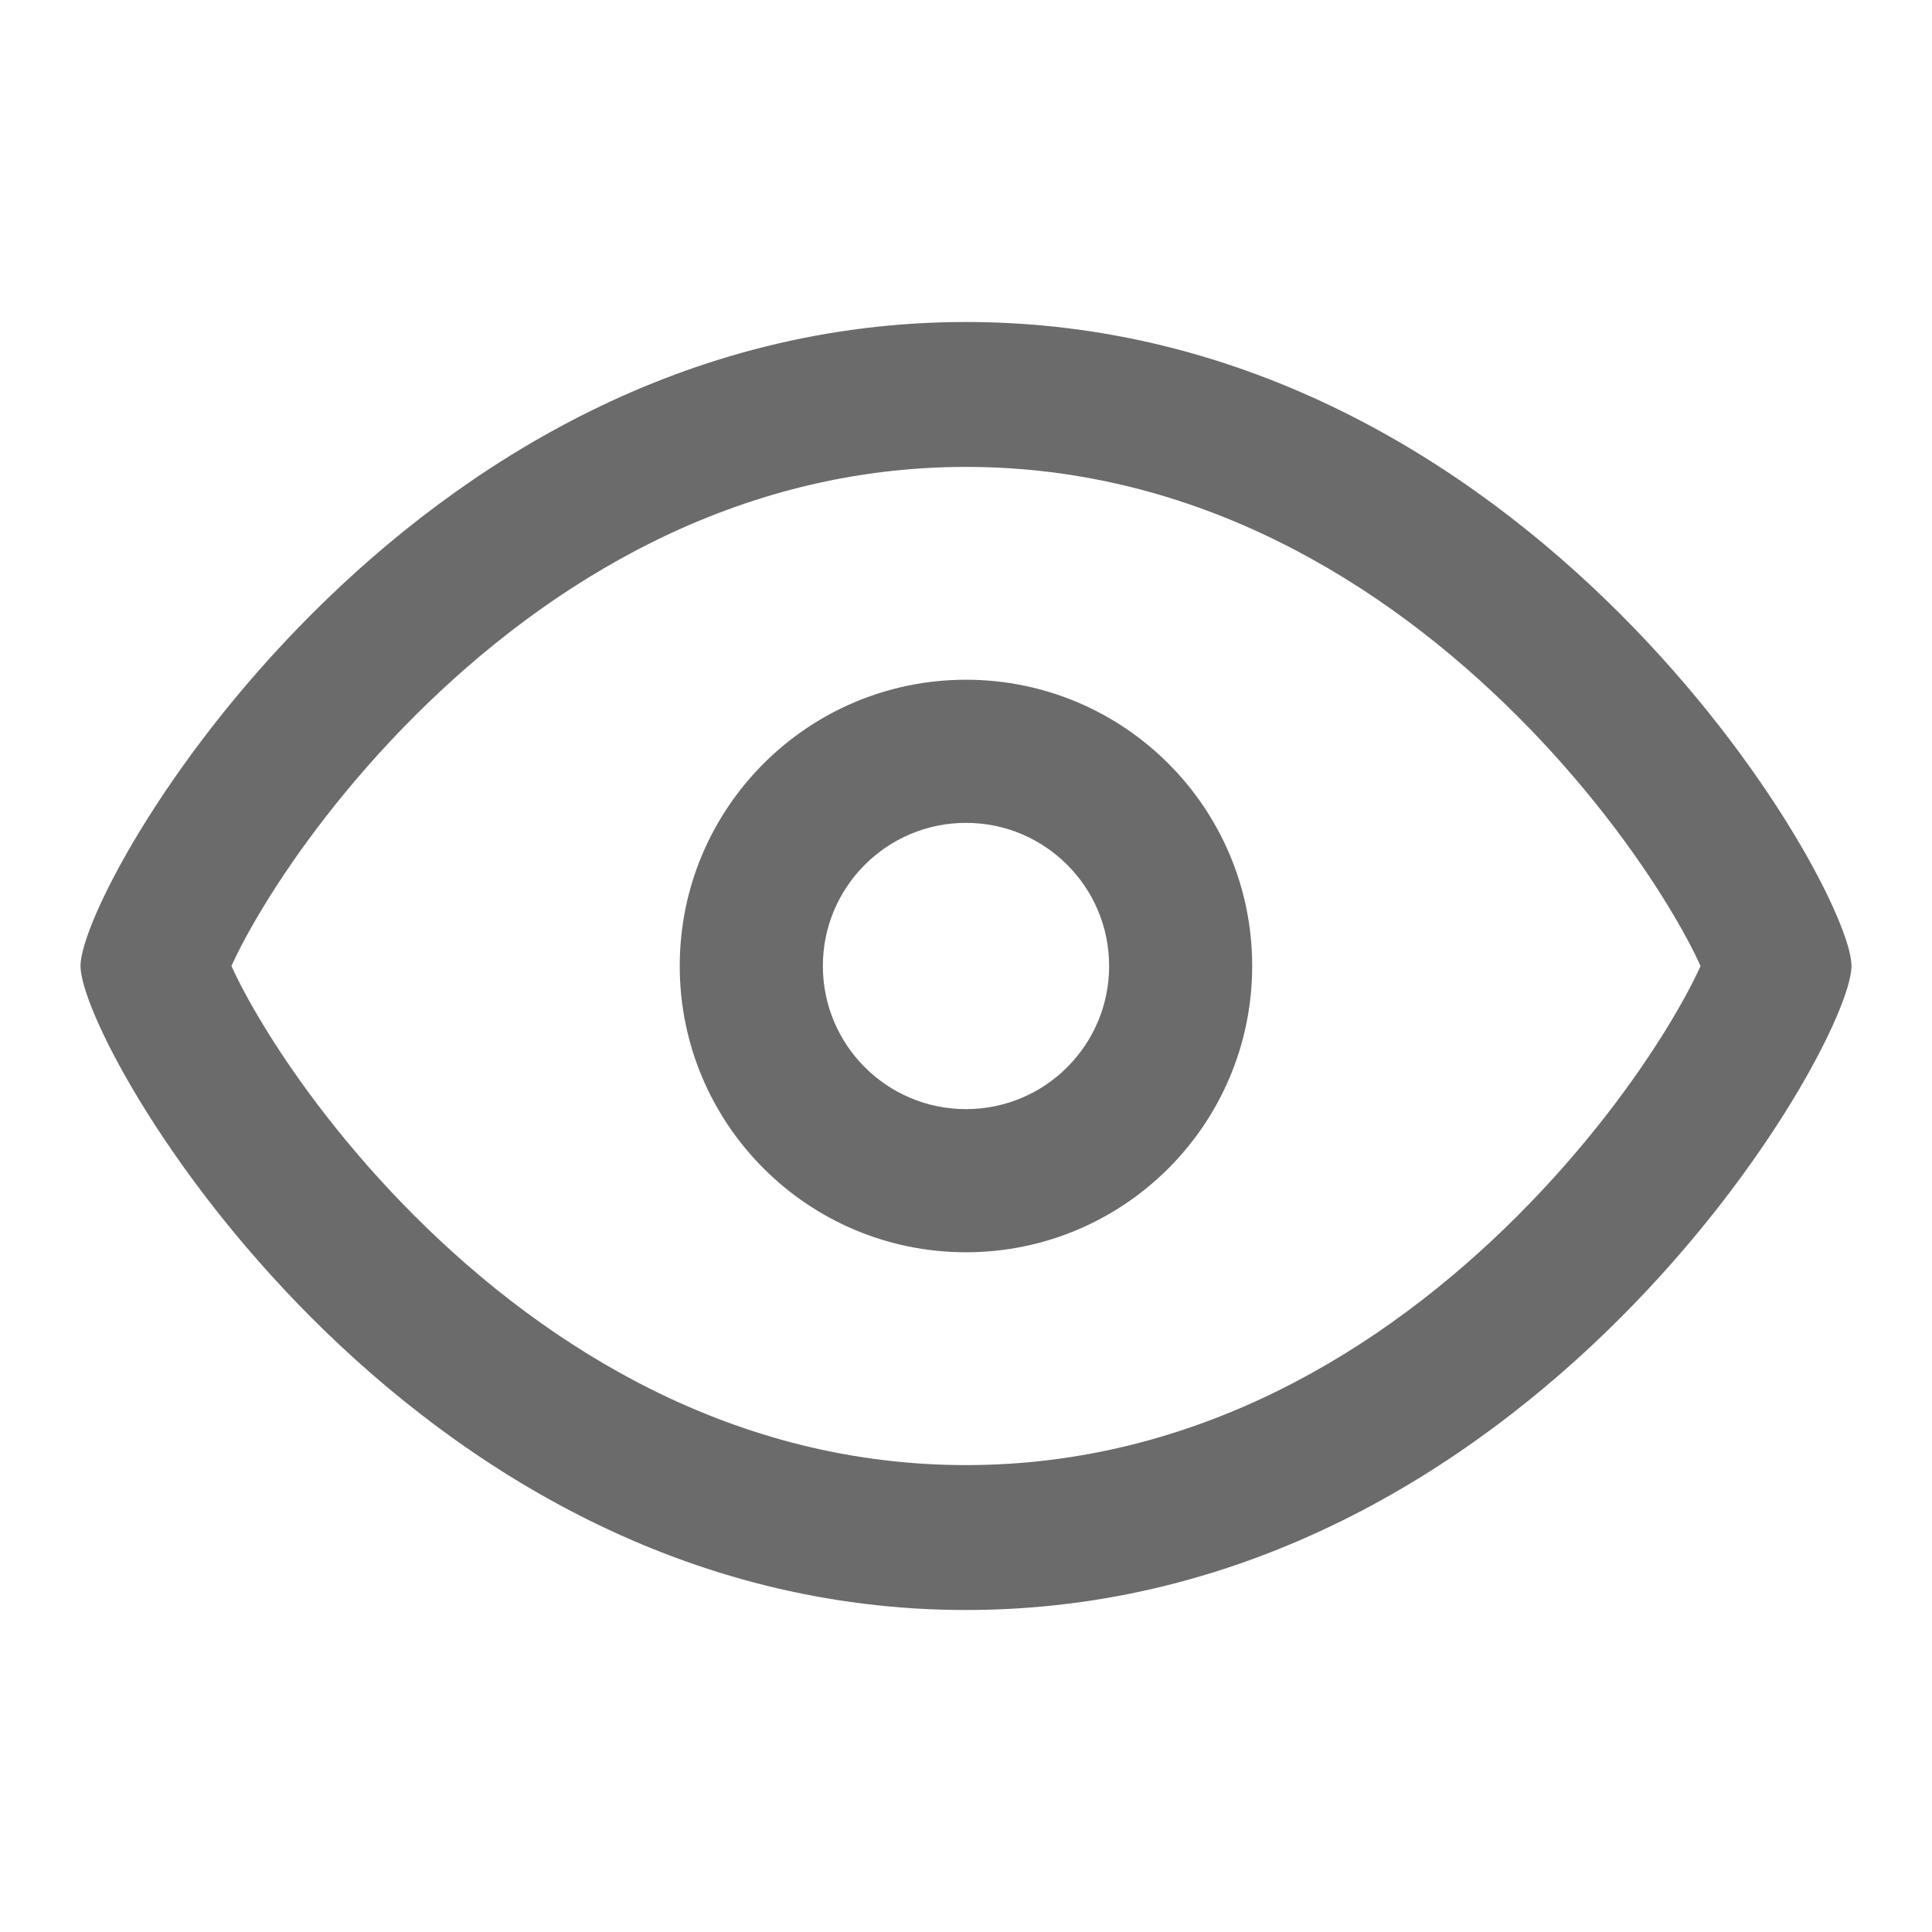
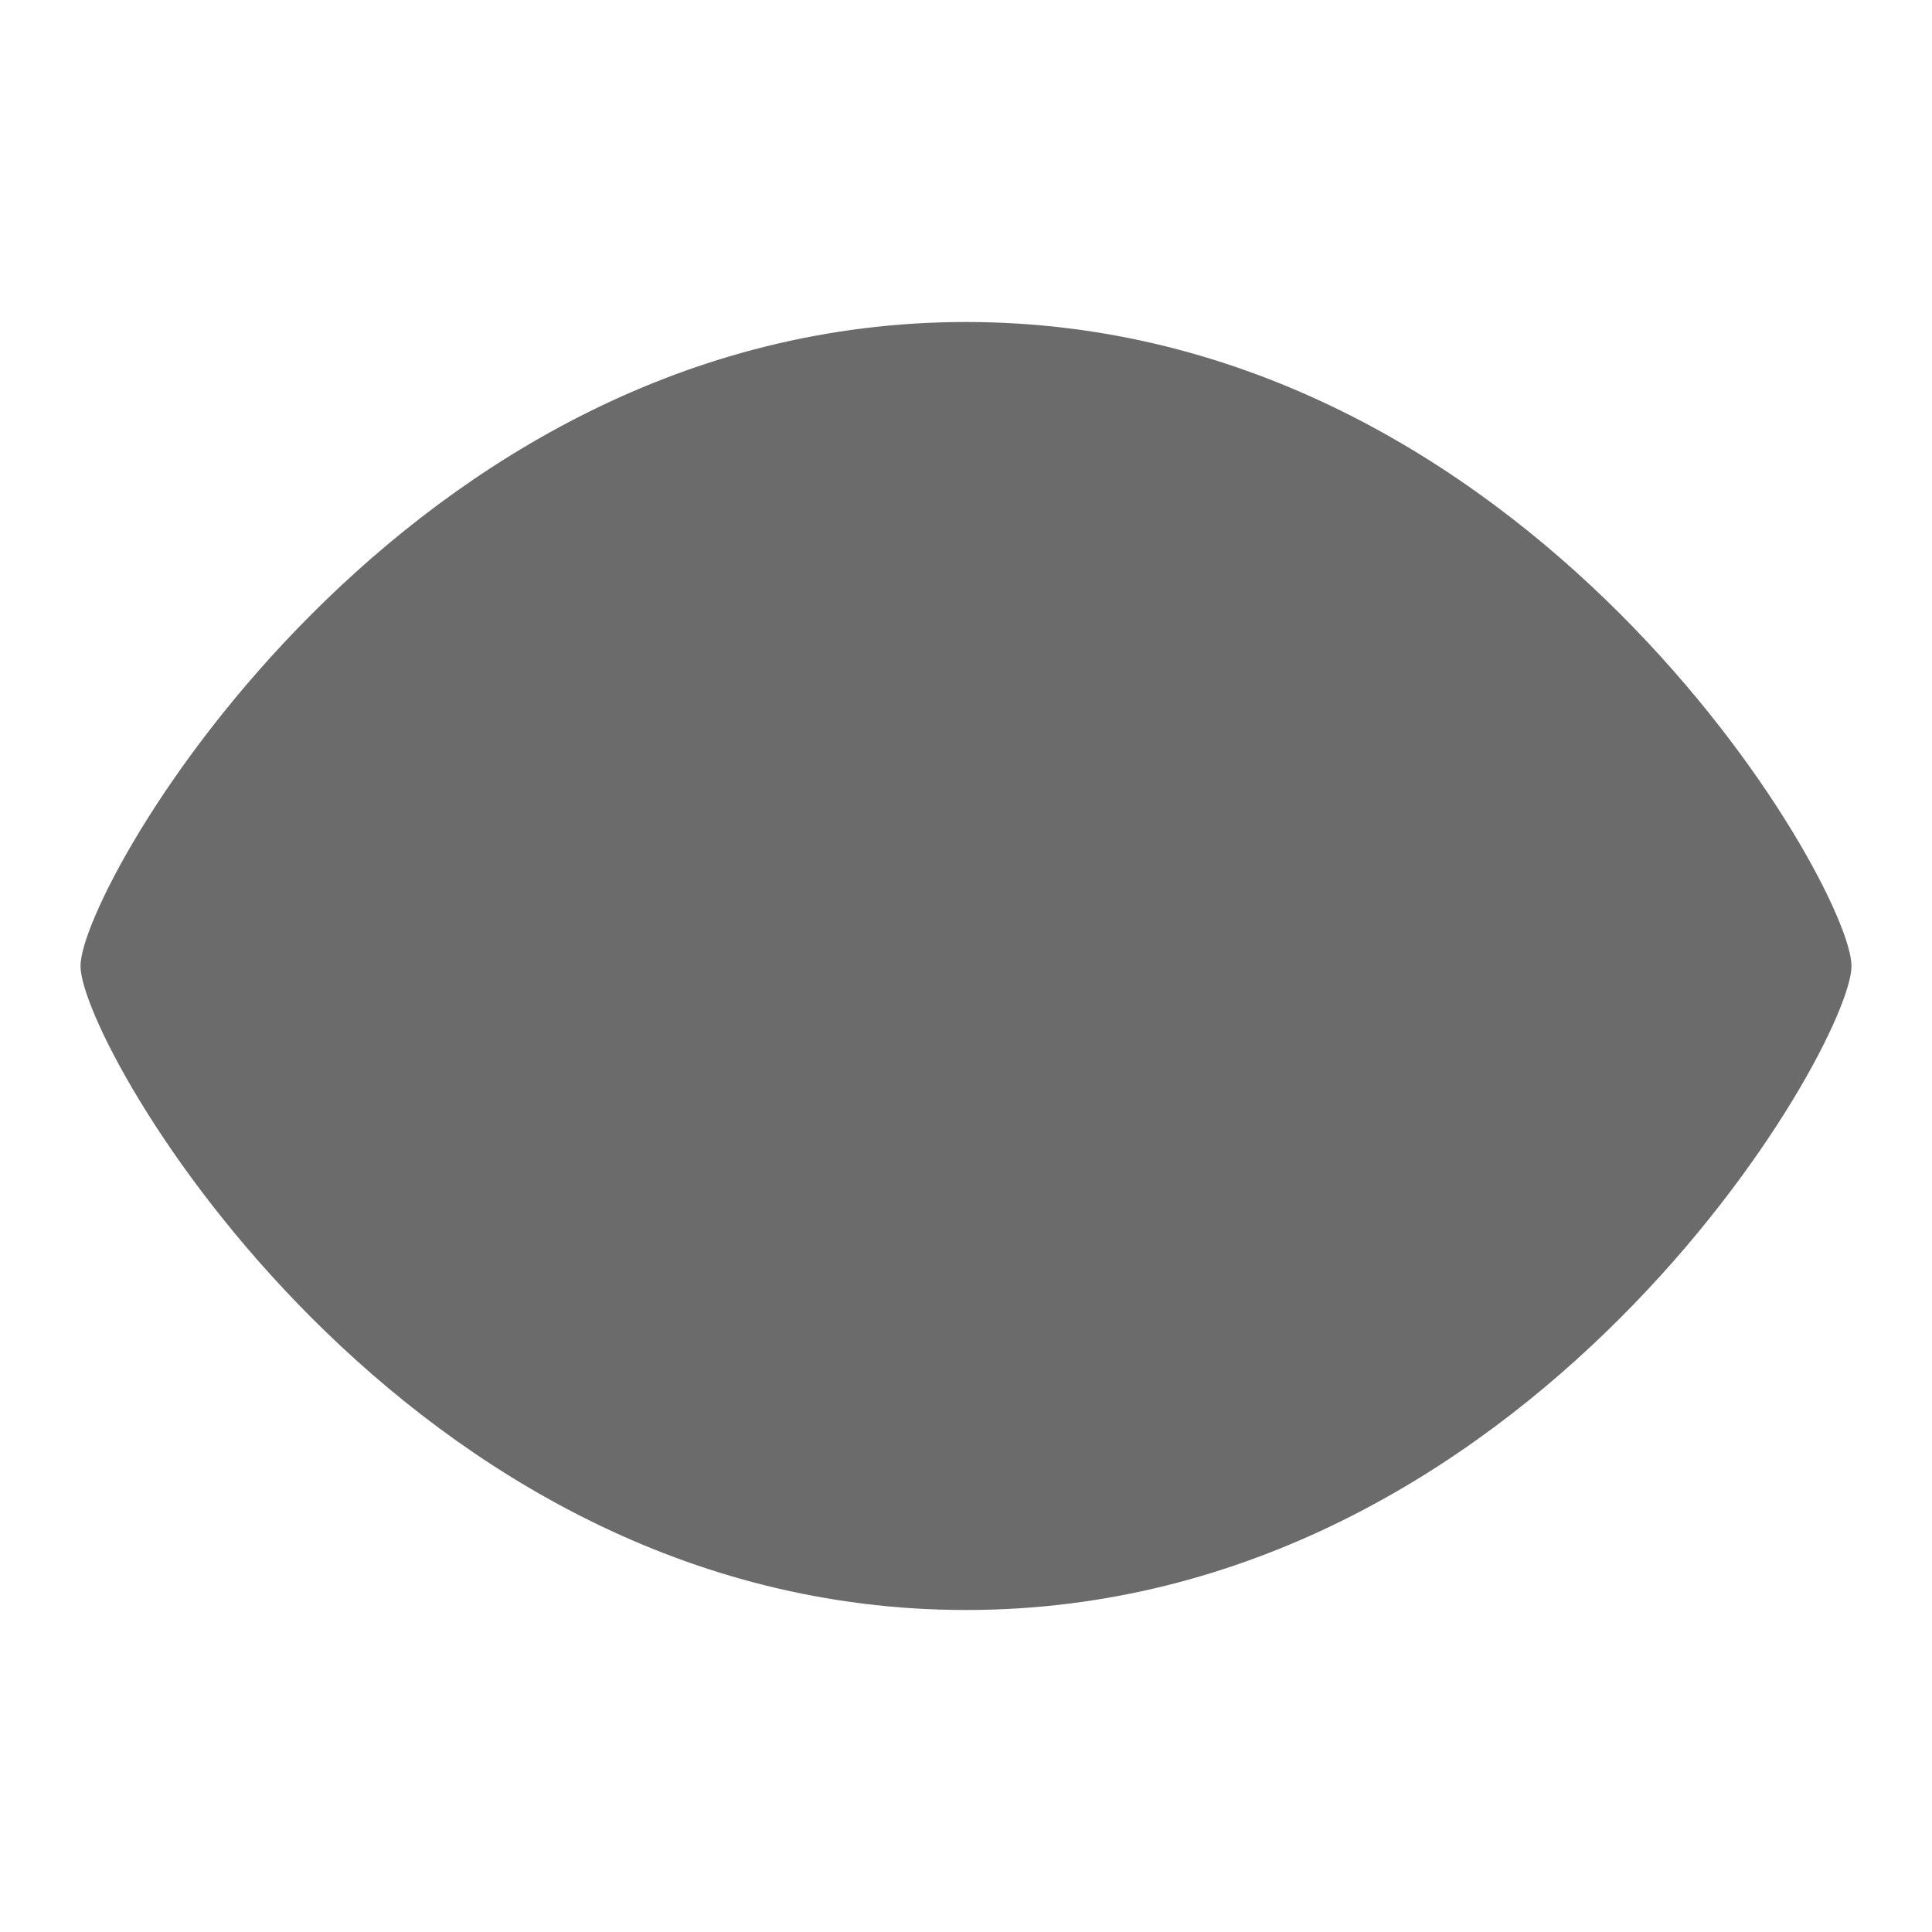
<svg xmlns="http://www.w3.org/2000/svg" width="24" height="24" viewBox="0 0 24 24" fill="none">
-   <path fill-rule="evenodd" clip-rule="evenodd" d="M21.227 11.746C21.227 11.746 21.226 11.748 21.225 11.751C21.226 11.748 21.227 11.746 21.227 11.746ZM21.125 12C21.04 11.812 20.909 11.562 20.727 11.263C20.312 10.58 19.681 9.727 18.852 8.898C17.183 7.229 14.864 5.8 12 5.8C9.136 5.8 6.817 7.229 5.148 8.898C4.319 9.727 3.688 10.58 3.273 11.263C3.091 11.562 2.96 11.812 2.875 12C2.96 12.188 3.091 12.438 3.273 12.737C3.688 13.42 4.319 14.273 5.148 15.102C6.817 16.771 9.136 18.2 12 18.2C14.864 18.2 17.183 16.771 18.852 15.102C19.681 14.273 20.312 13.42 20.727 12.737C20.909 12.438 21.04 12.188 21.125 12ZM2.773 11.746C2.773 11.746 2.774 11.748 2.775 11.751C2.774 11.748 2.773 11.746 2.773 11.746ZM2.773 12.254C2.773 12.254 2.774 12.252 2.775 12.249C2.774 12.252 2.773 12.254 2.773 12.254ZM21.225 12.249C21.226 12.252 21.227 12.254 21.227 12.254C21.227 12.254 21.226 12.252 21.225 12.249ZM12 20C19 20 23 13 23 12C23 11 19 4 12 4C5 4 1 11 1 12C1 13 5 20 12 20Z" fill="#6B6B6B" />
-   <path fill-rule="evenodd" clip-rule="evenodd" d="M12 10.222C11.018 10.222 10.222 11.018 10.222 12C10.222 12.982 11.018 13.778 12 13.778C12.982 13.778 13.778 12.982 13.778 12C13.778 11.018 12.982 10.222 12 10.222ZM8.444 12C8.444 10.036 10.036 8.444 12 8.444C13.964 8.444 15.555 10.036 15.555 12C15.555 13.964 13.964 15.556 12 15.556C10.036 15.556 8.444 13.964 8.444 12Z" fill="#6B6B6B" />
+   <path fillRule="evenodd" clipRule="evenodd" d="M21.227 11.746C21.227 11.746 21.226 11.748 21.225 11.751C21.226 11.748 21.227 11.746 21.227 11.746ZM21.125 12C21.04 11.812 20.909 11.562 20.727 11.263C20.312 10.58 19.681 9.727 18.852 8.898C17.183 7.229 14.864 5.8 12 5.8C9.136 5.8 6.817 7.229 5.148 8.898C4.319 9.727 3.688 10.58 3.273 11.263C3.091 11.562 2.96 11.812 2.875 12C2.96 12.188 3.091 12.438 3.273 12.737C3.688 13.42 4.319 14.273 5.148 15.102C6.817 16.771 9.136 18.2 12 18.2C14.864 18.2 17.183 16.771 18.852 15.102C19.681 14.273 20.312 13.42 20.727 12.737C20.909 12.438 21.04 12.188 21.125 12ZM2.773 11.746C2.773 11.746 2.774 11.748 2.775 11.751C2.774 11.748 2.773 11.746 2.773 11.746ZM2.773 12.254C2.773 12.254 2.774 12.252 2.775 12.249C2.774 12.252 2.773 12.254 2.773 12.254ZM21.225 12.249C21.226 12.252 21.227 12.254 21.227 12.254C21.227 12.254 21.226 12.252 21.225 12.249ZM12 20C19 20 23 13 23 12C23 11 19 4 12 4C5 4 1 11 1 12C1 13 5 20 12 20Z" fill="#6B6B6B" />
+   <path fillRule="evenodd" clipRule="evenodd" d="M12 10.222C11.018 10.222 10.222 11.018 10.222 12C10.222 12.982 11.018 13.778 12 13.778C12.982 13.778 13.778 12.982 13.778 12C13.778 11.018 12.982 10.222 12 10.222ZM8.444 12C8.444 10.036 10.036 8.444 12 8.444C13.964 8.444 15.555 10.036 15.555 12C15.555 13.964 13.964 15.556 12 15.556C10.036 15.556 8.444 13.964 8.444 12Z" fill="#6B6B6B" />
</svg>
